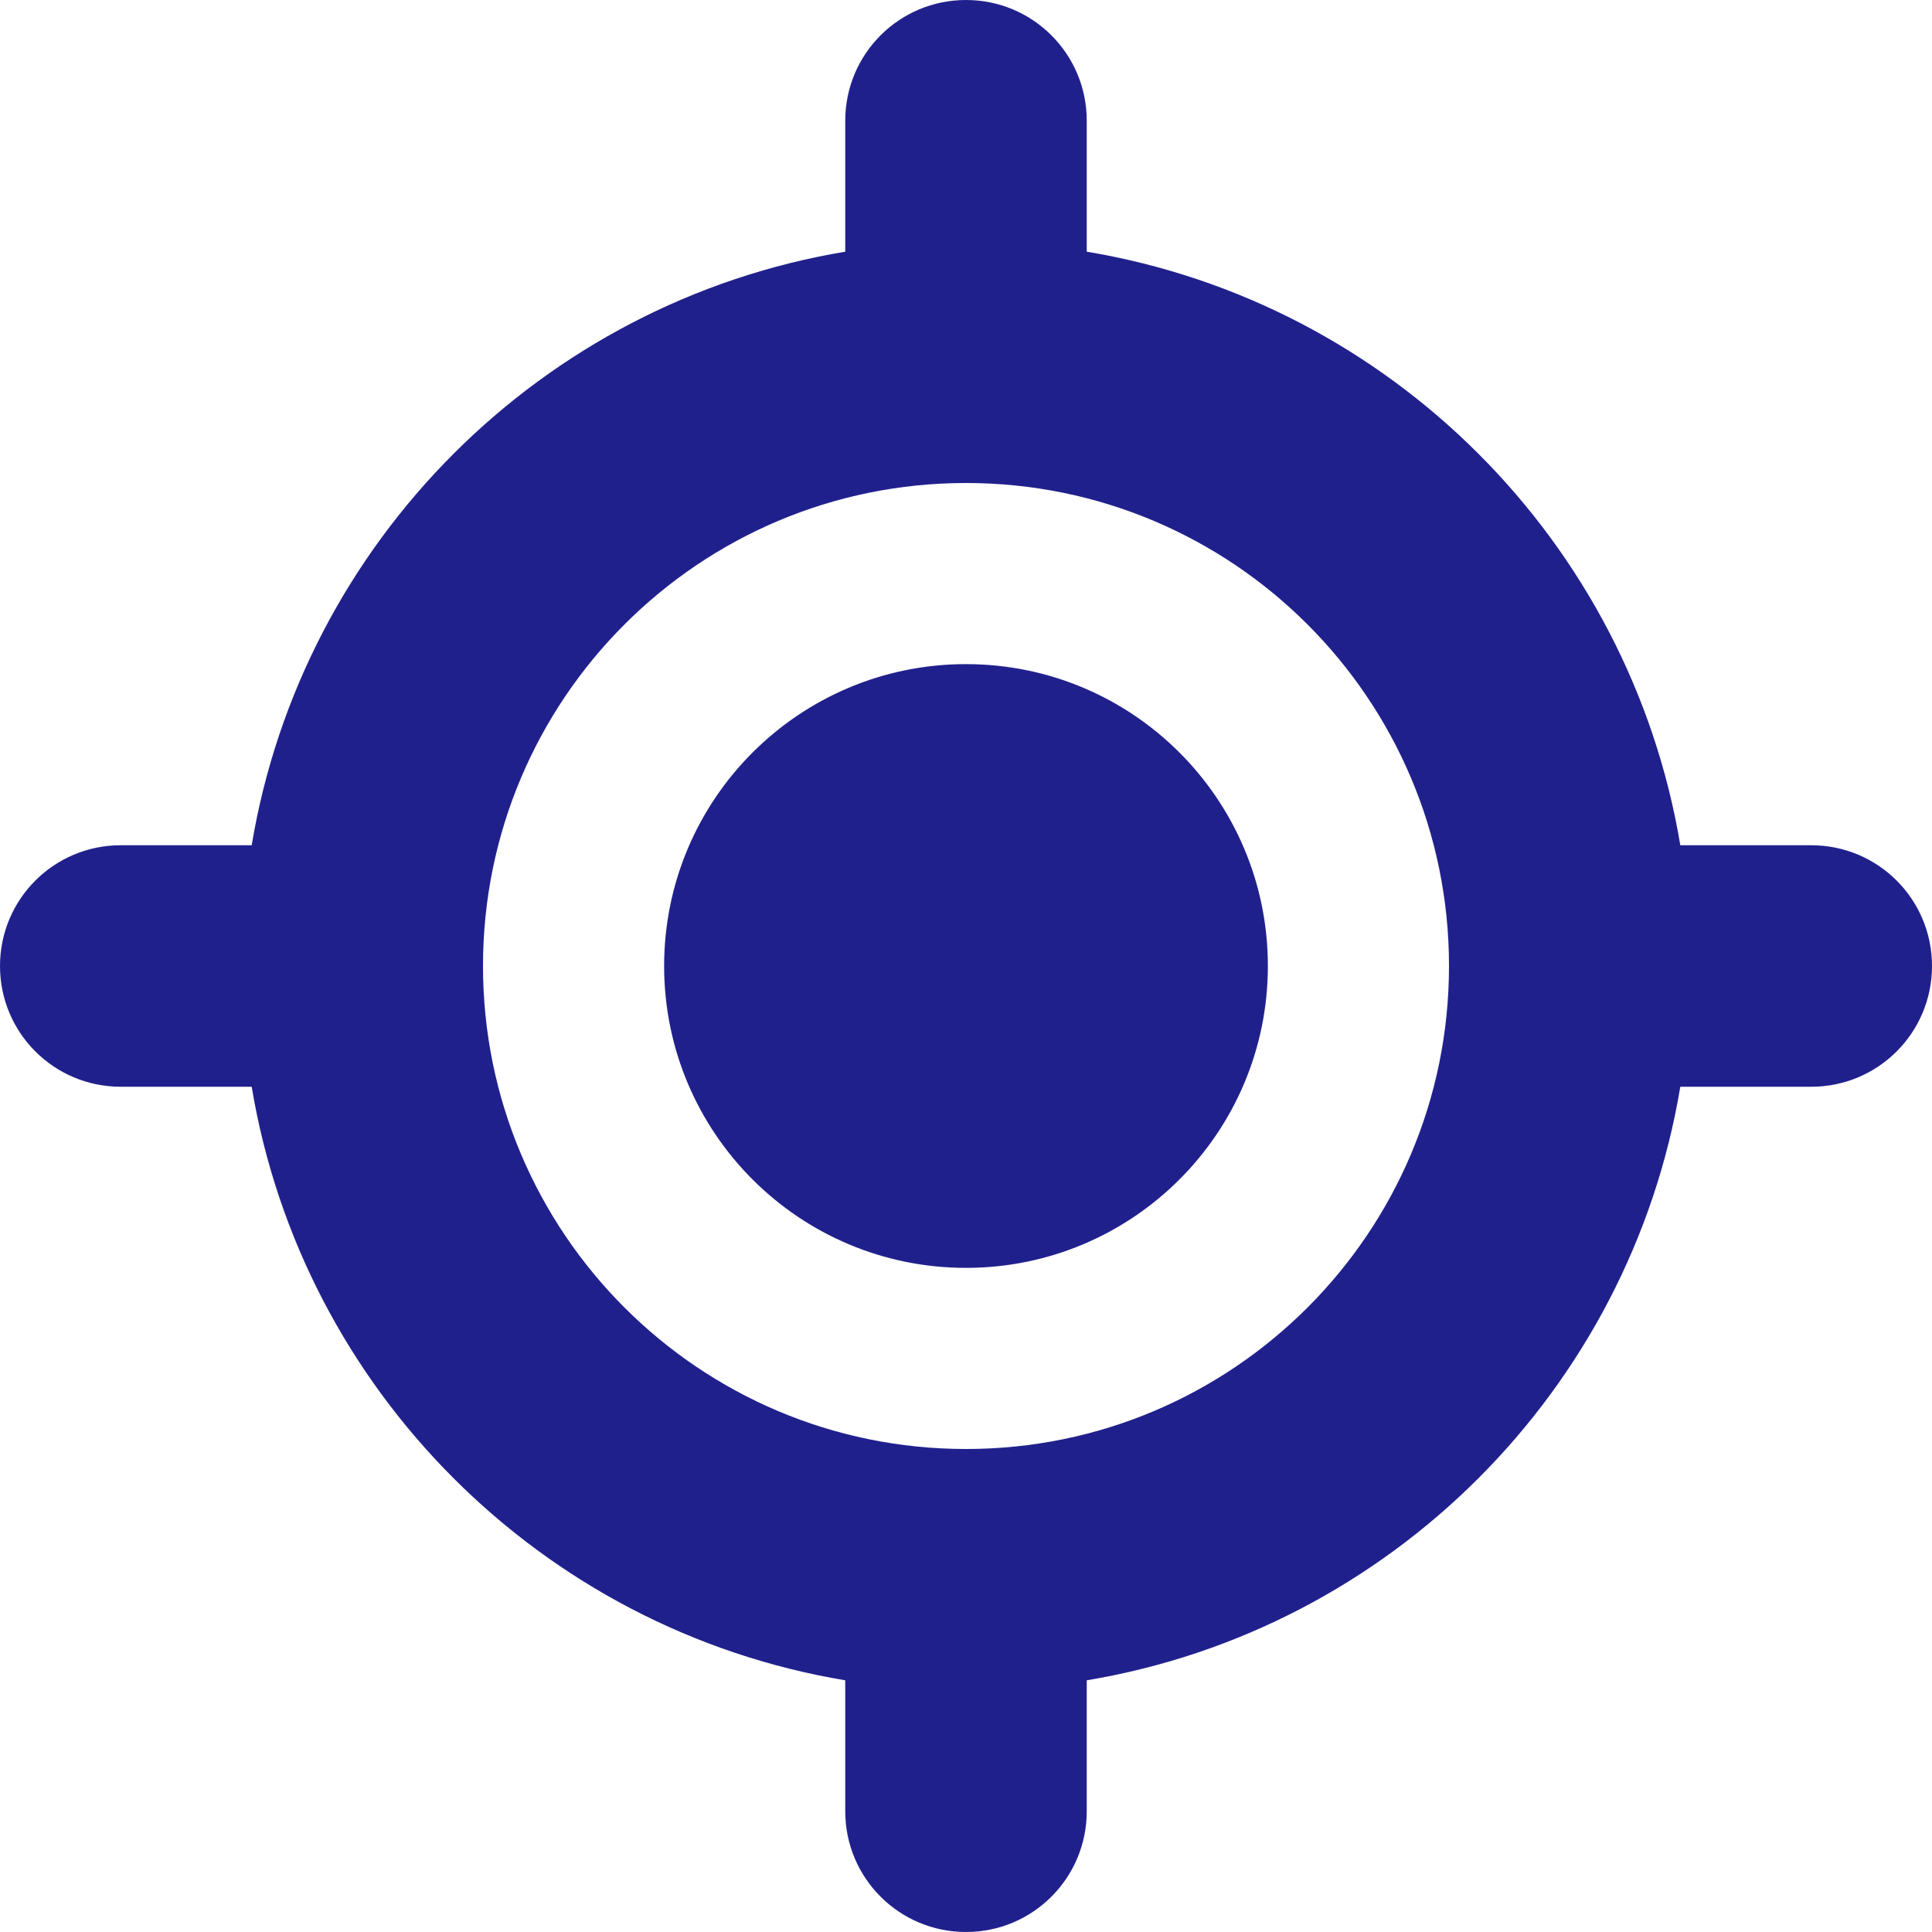
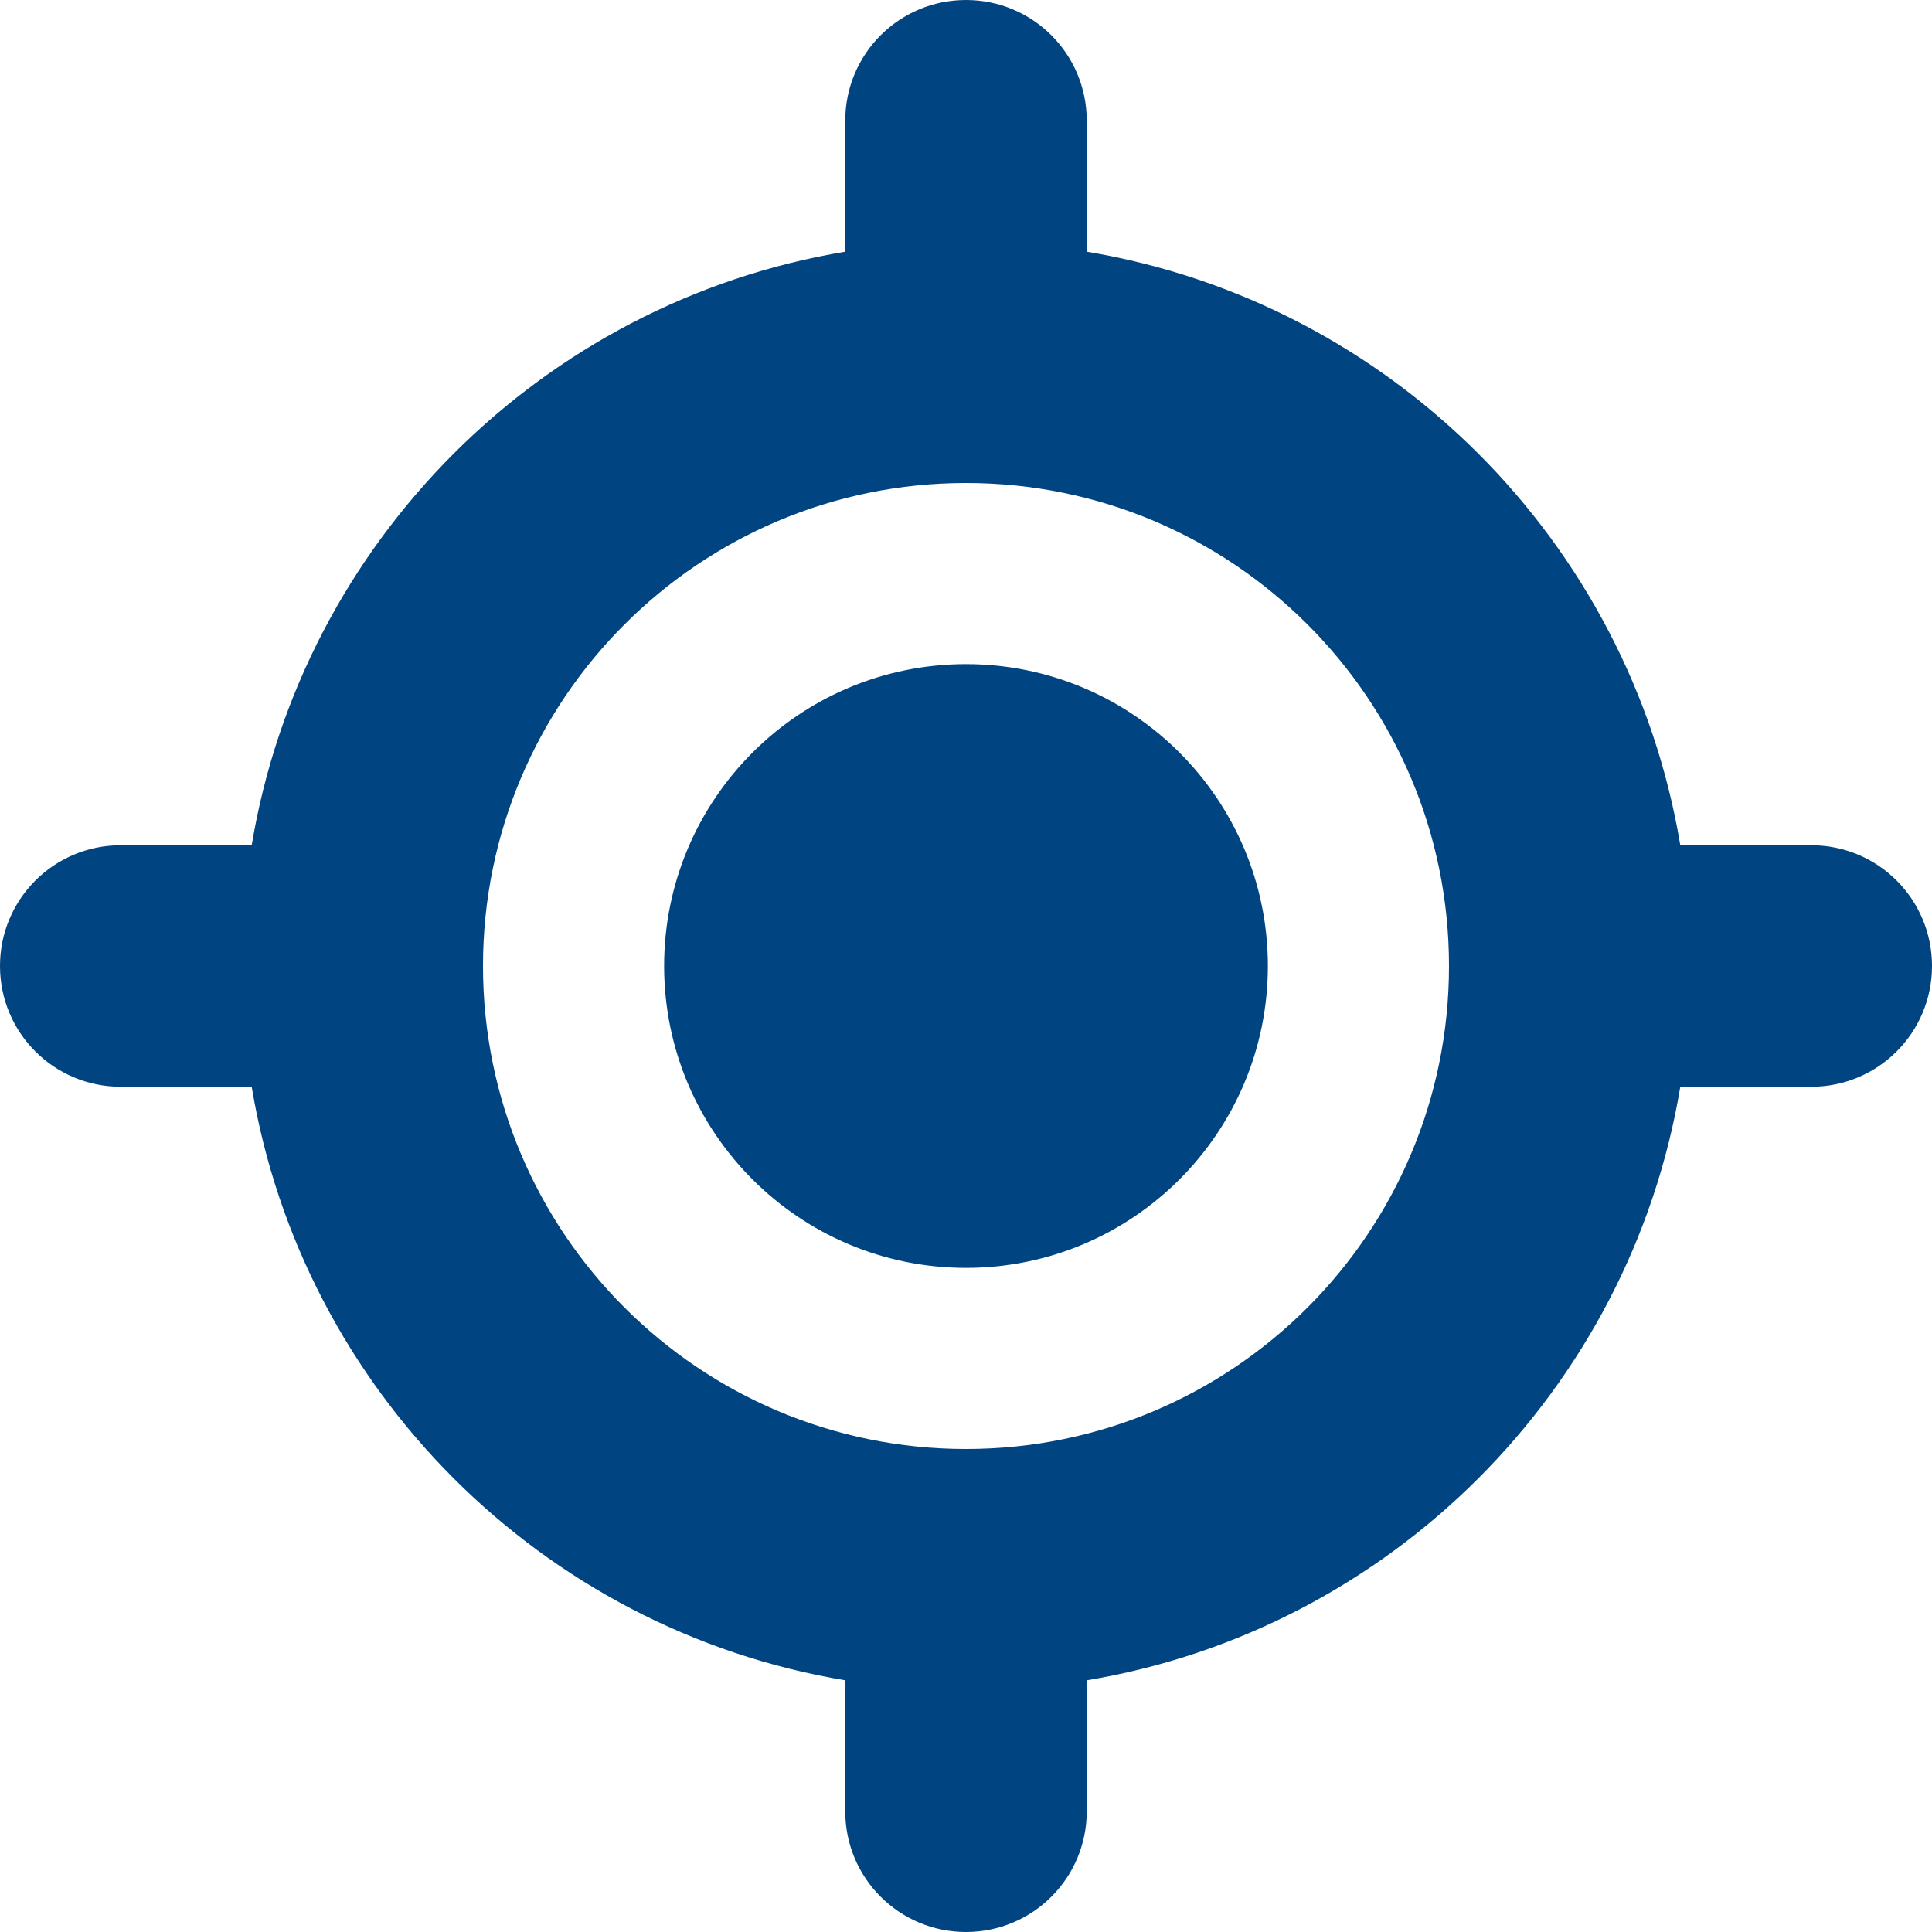
- <svg xmlns="http://www.w3.org/2000/svg" width="28" height="28" fill="#20208D" viewBox="0 0 512 512">
+ <svg xmlns="http://www.w3.org/2000/svg" width="28" height="28" fill="#004581" viewBox="0 0 512 512">
  <path d="M256 0c17.7 0 32 14.3 32 32V66.7C368.4 80.1 431.9 143.6 445.3 224H480c17.7 0 32 14.3 32 32s-14.3 32-32 32H445.3C431.9 368.4 368.4 431.9 288 445.3V480c0 17.7-14.3 32-32 32s-32-14.3-32-32V445.3C143.6 431.9 80.1 368.4 66.7 288H32c-17.7 0-32-14.3-32-32s14.3-32 32-32H66.7C80.1 143.6 143.6 80.1 224 66.7V32c0-17.7 14.3-32 32-32zM128 256a128 128 0 1 0 256 0 128 128 0 1 0 -256 0zm128-80a80 80 0 1 1 0 160 80 80 0 1 1 0-160z" />
</svg>
